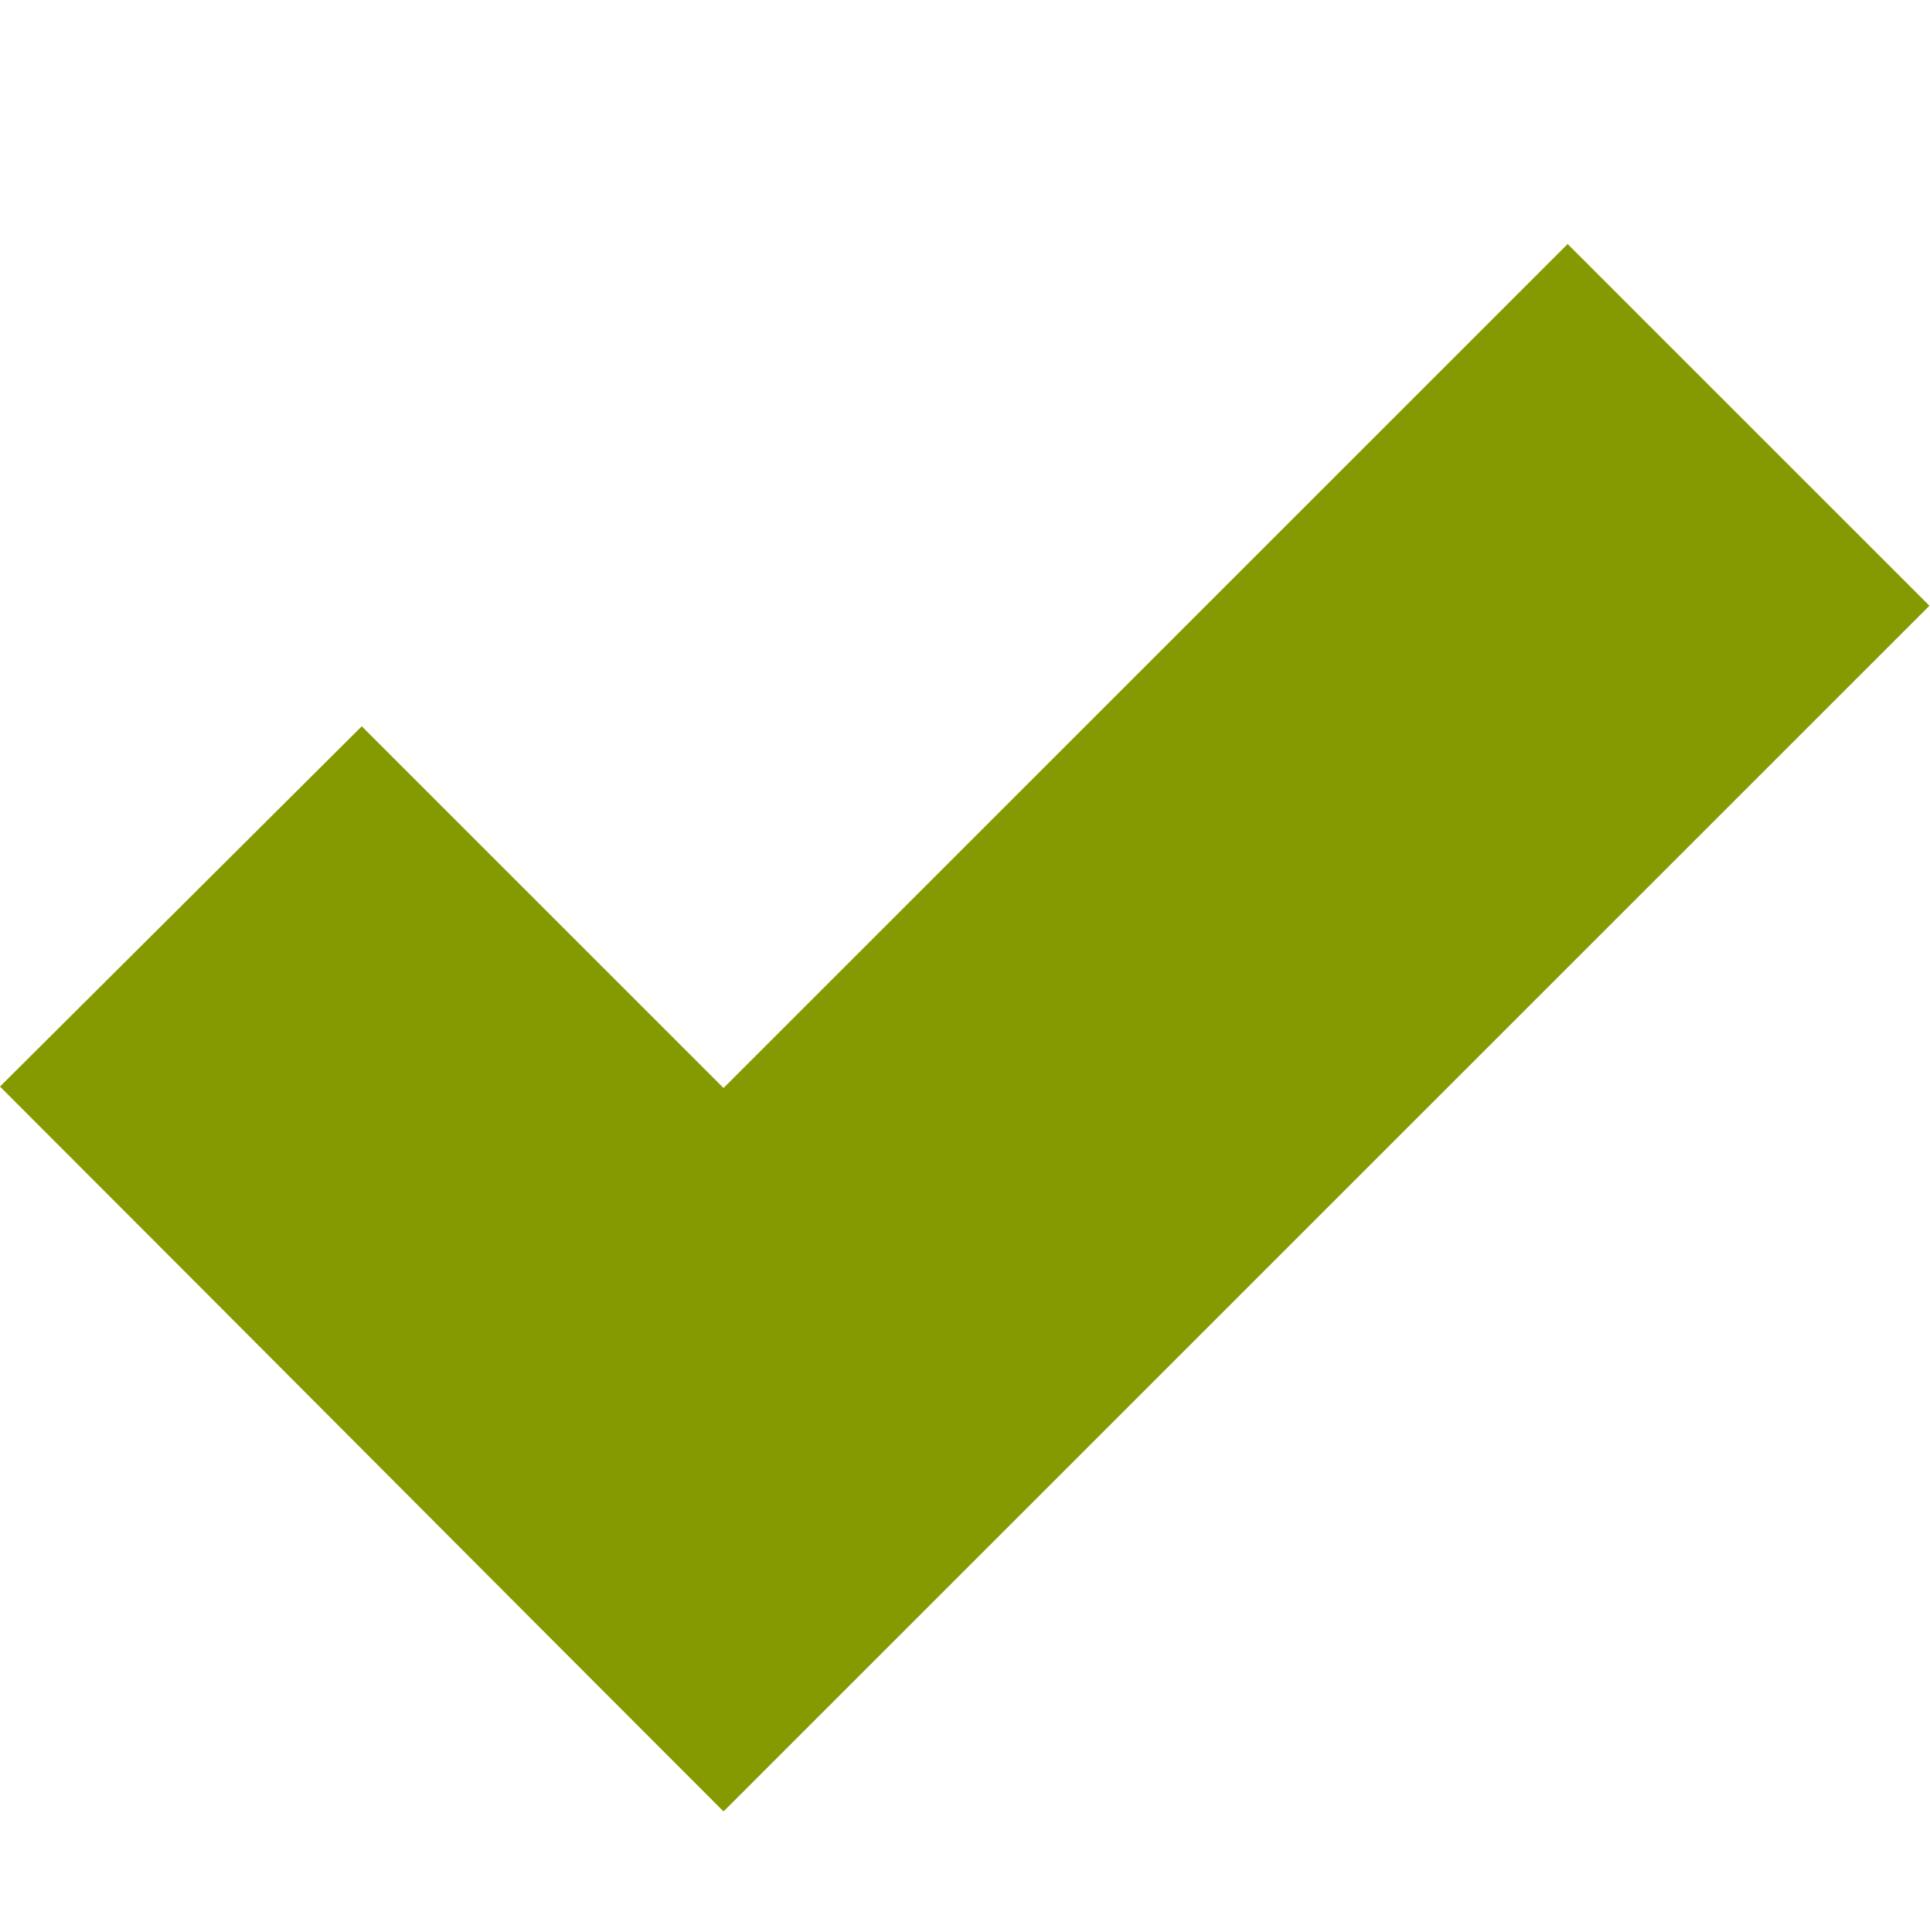
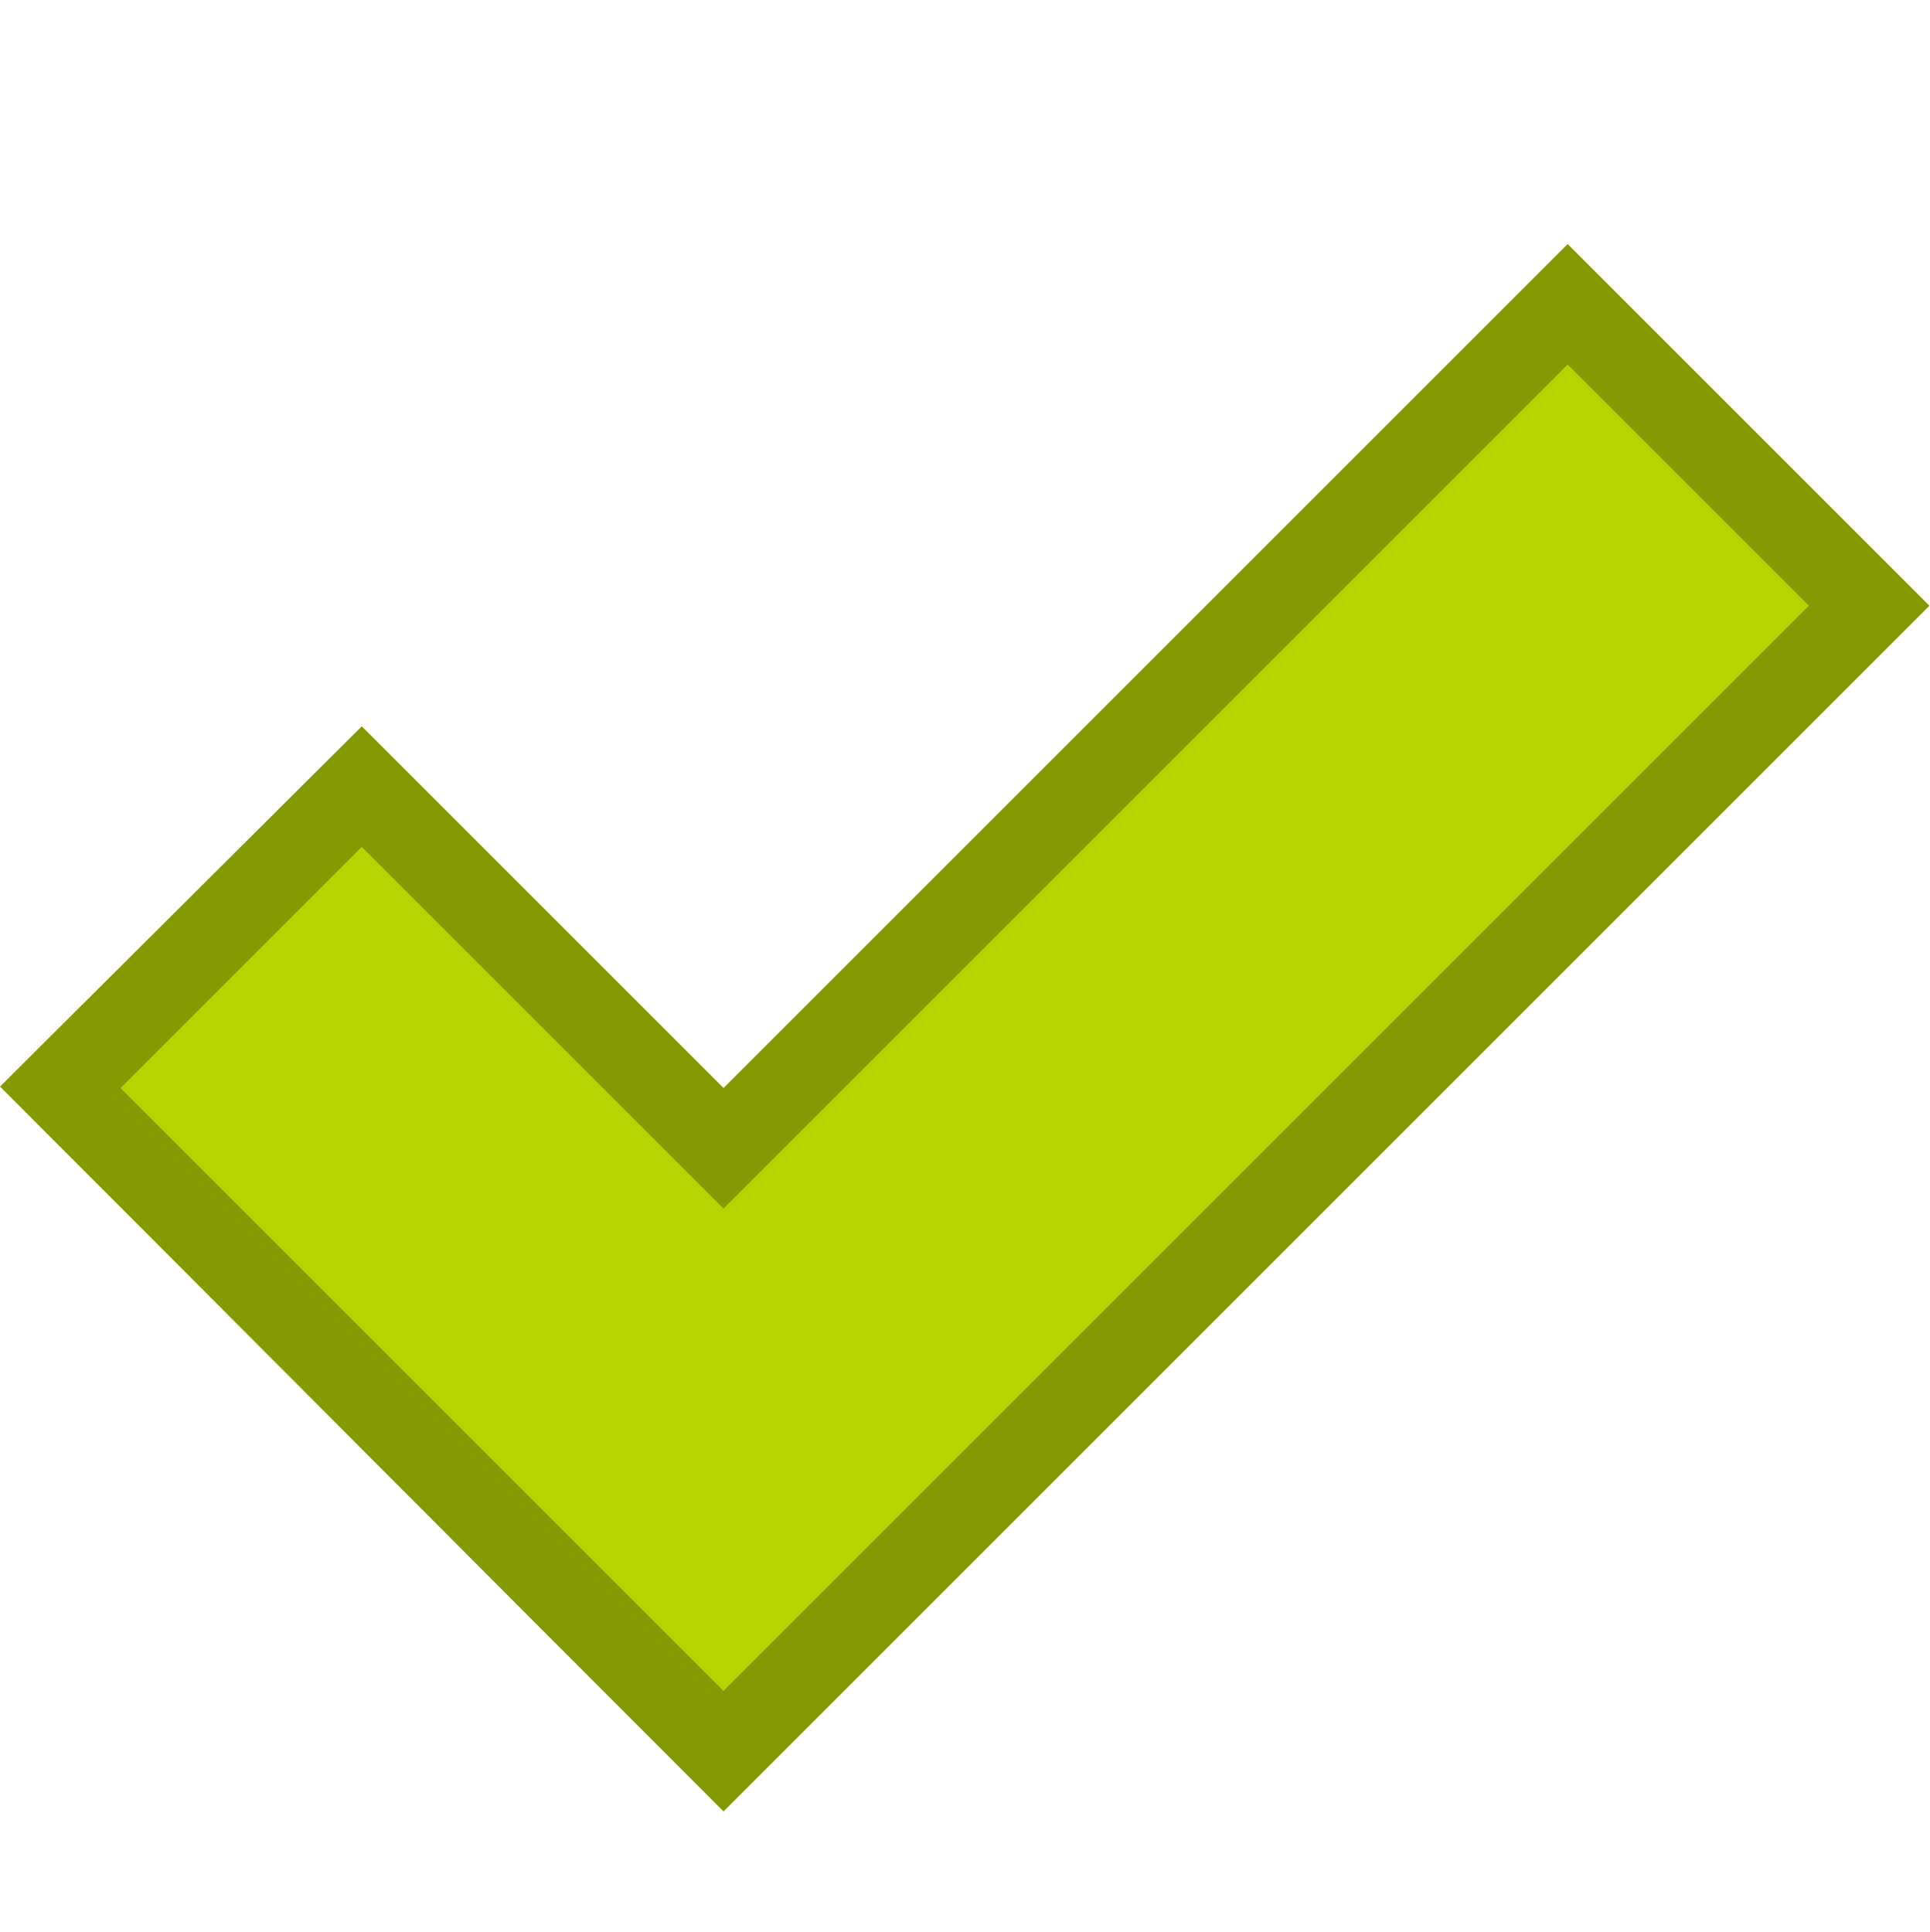
- <svg xmlns="http://www.w3.org/2000/svg" width="16" viewBox="0 0 16 16.024" height="16.024">
-   <path style="fill:#859900" d="M 6,9.024 13,2.024 16,5.024 6,15.024 C 3.949,12.973 2.051,11.063 -4.9999998e-8,9.012 L 3,6.024 z" />
+ <svg xmlns="http://www.w3.org/2000/svg" width="16" viewBox="0 0 16 16.024" height="16.024" id="svg2" version="1.1">
+   <defs id="defs8" />
+   <path style="fill:#859900" d="M 6,9.024 13,2.024 16,5.024 6,15.024 C 3.949,12.973 2.051,11.063 -4.9999998e-8,9.012 L 3,6.024 z" id="path4" />
+   <path style="fill:#b8d400;stroke:none;stroke-width:1px;stroke-linecap:butt;stroke-linejoin:miter;stroke-opacity:1;fill-opacity:1" d="m 1,9.024 2,-2 3,3 7,-7 2,2 L 6,14.024 z" id="path2991" />
</svg>
